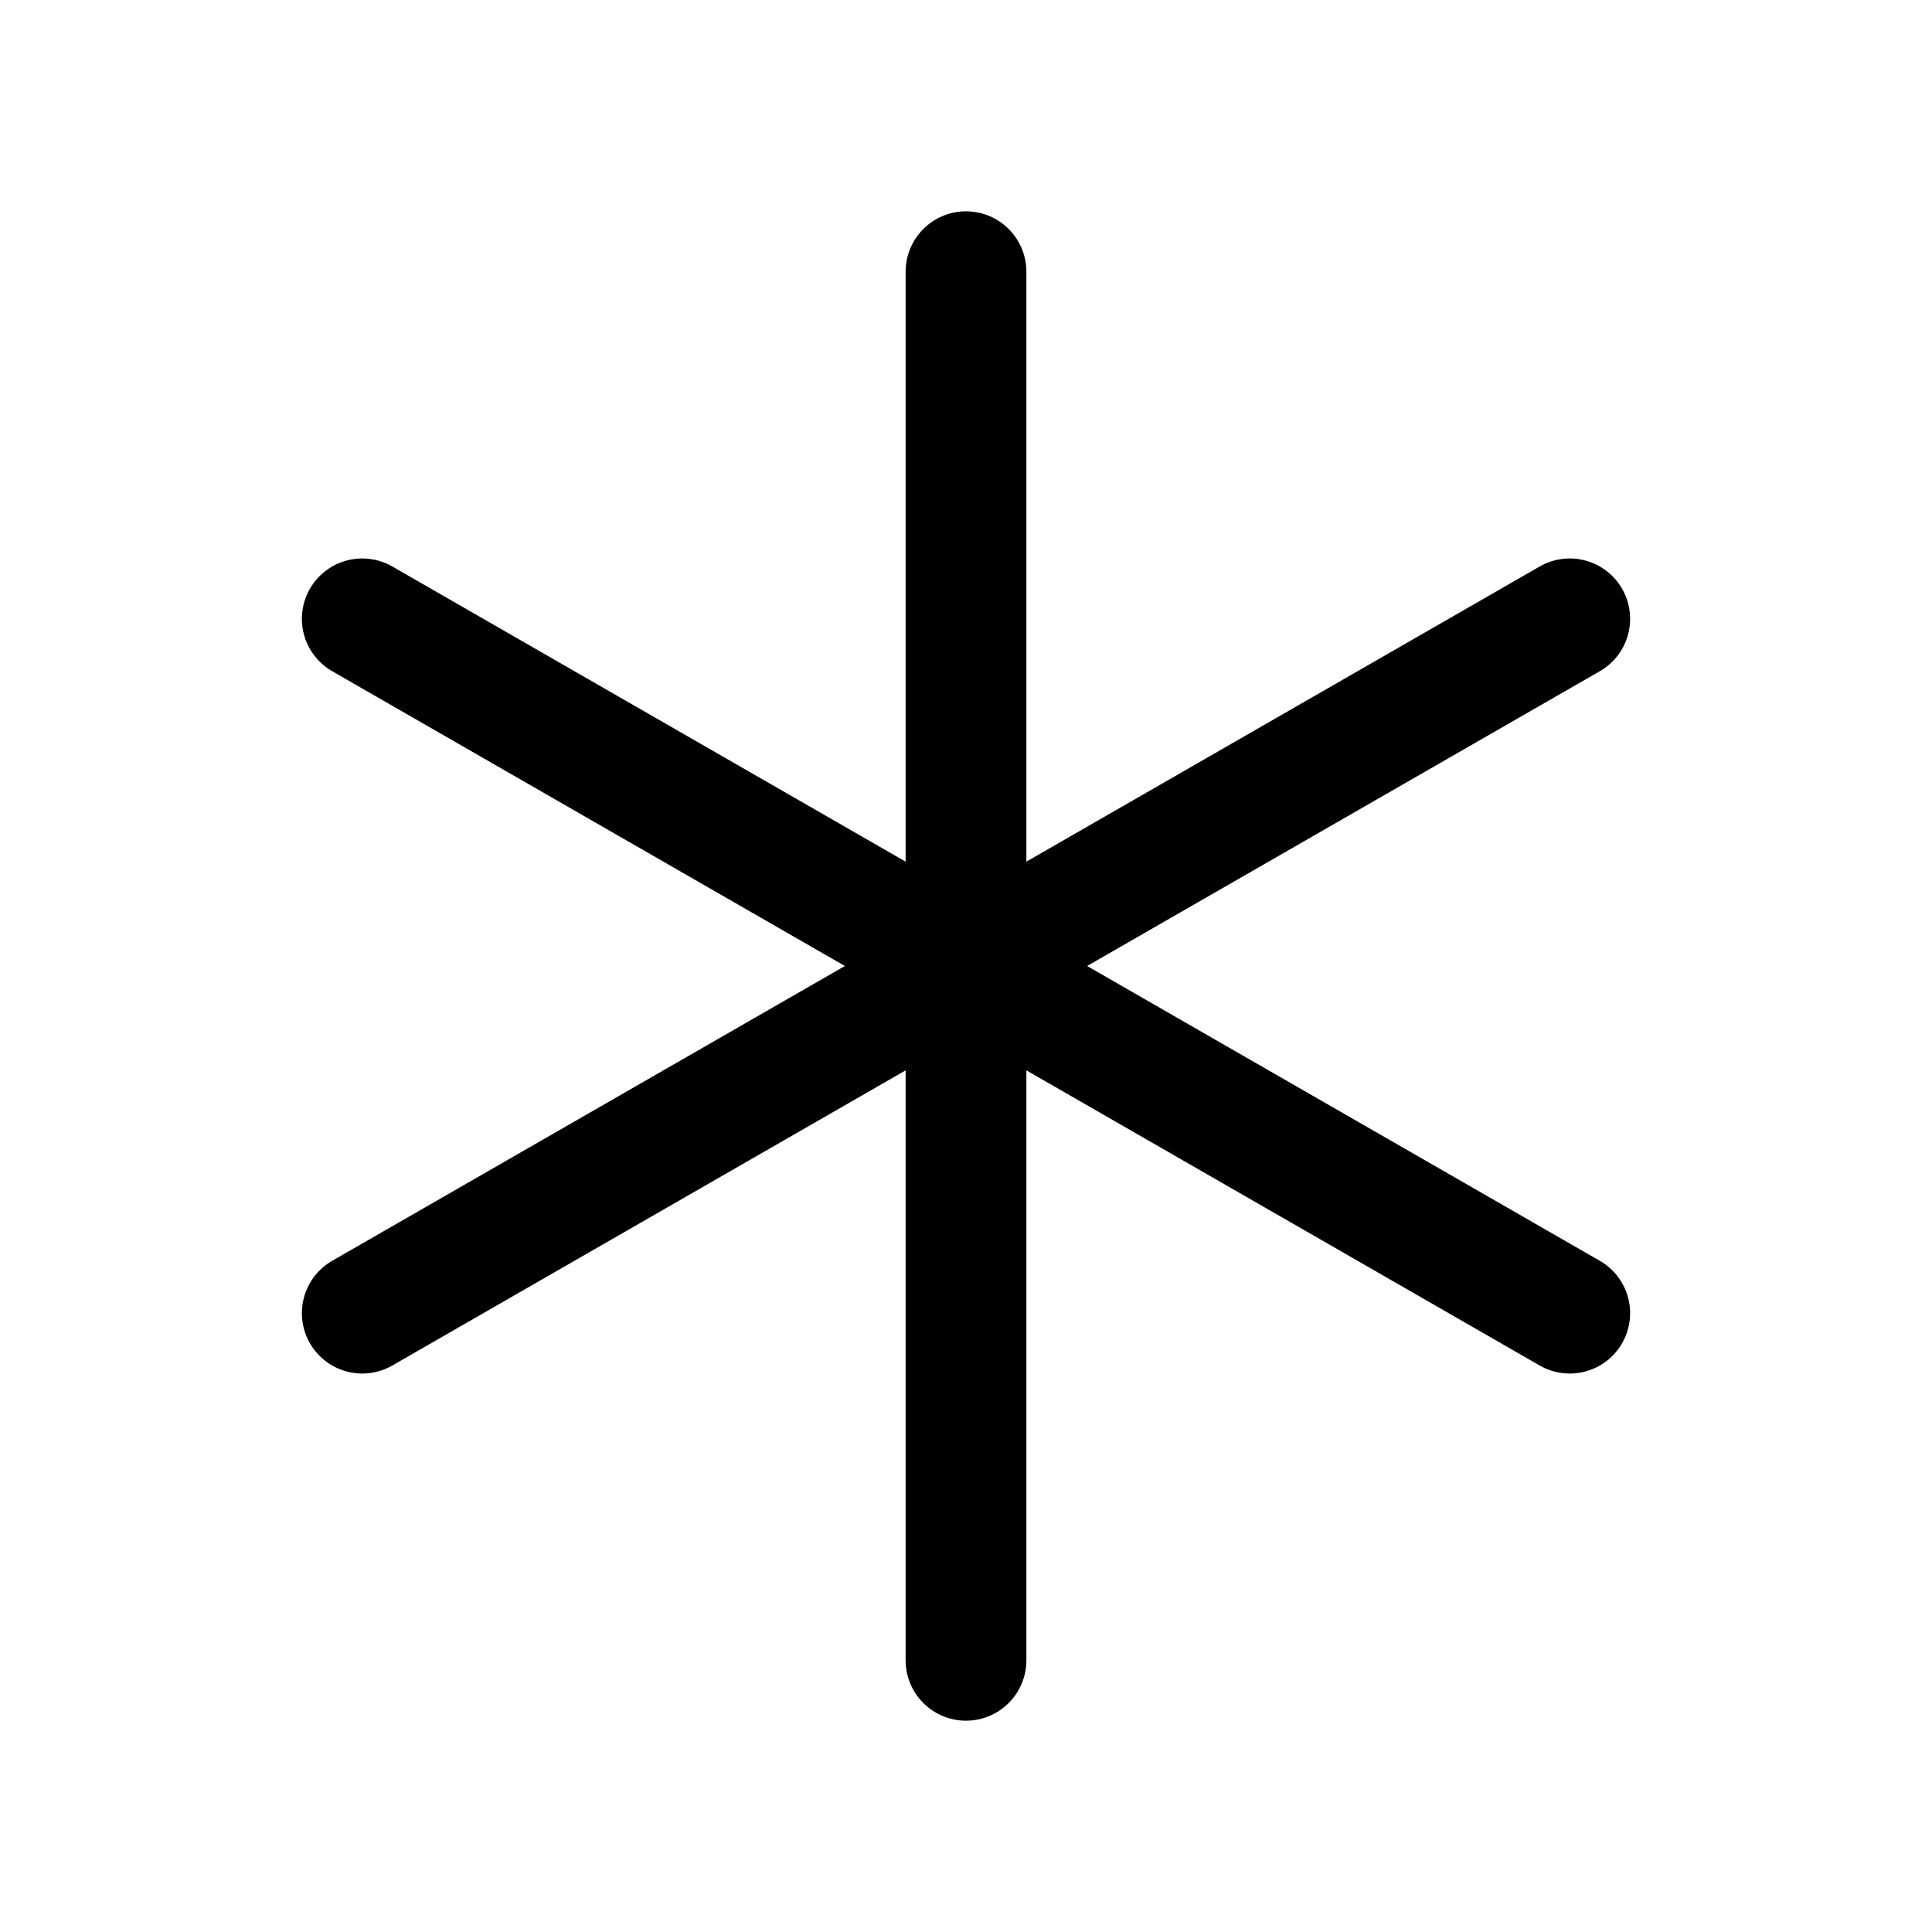
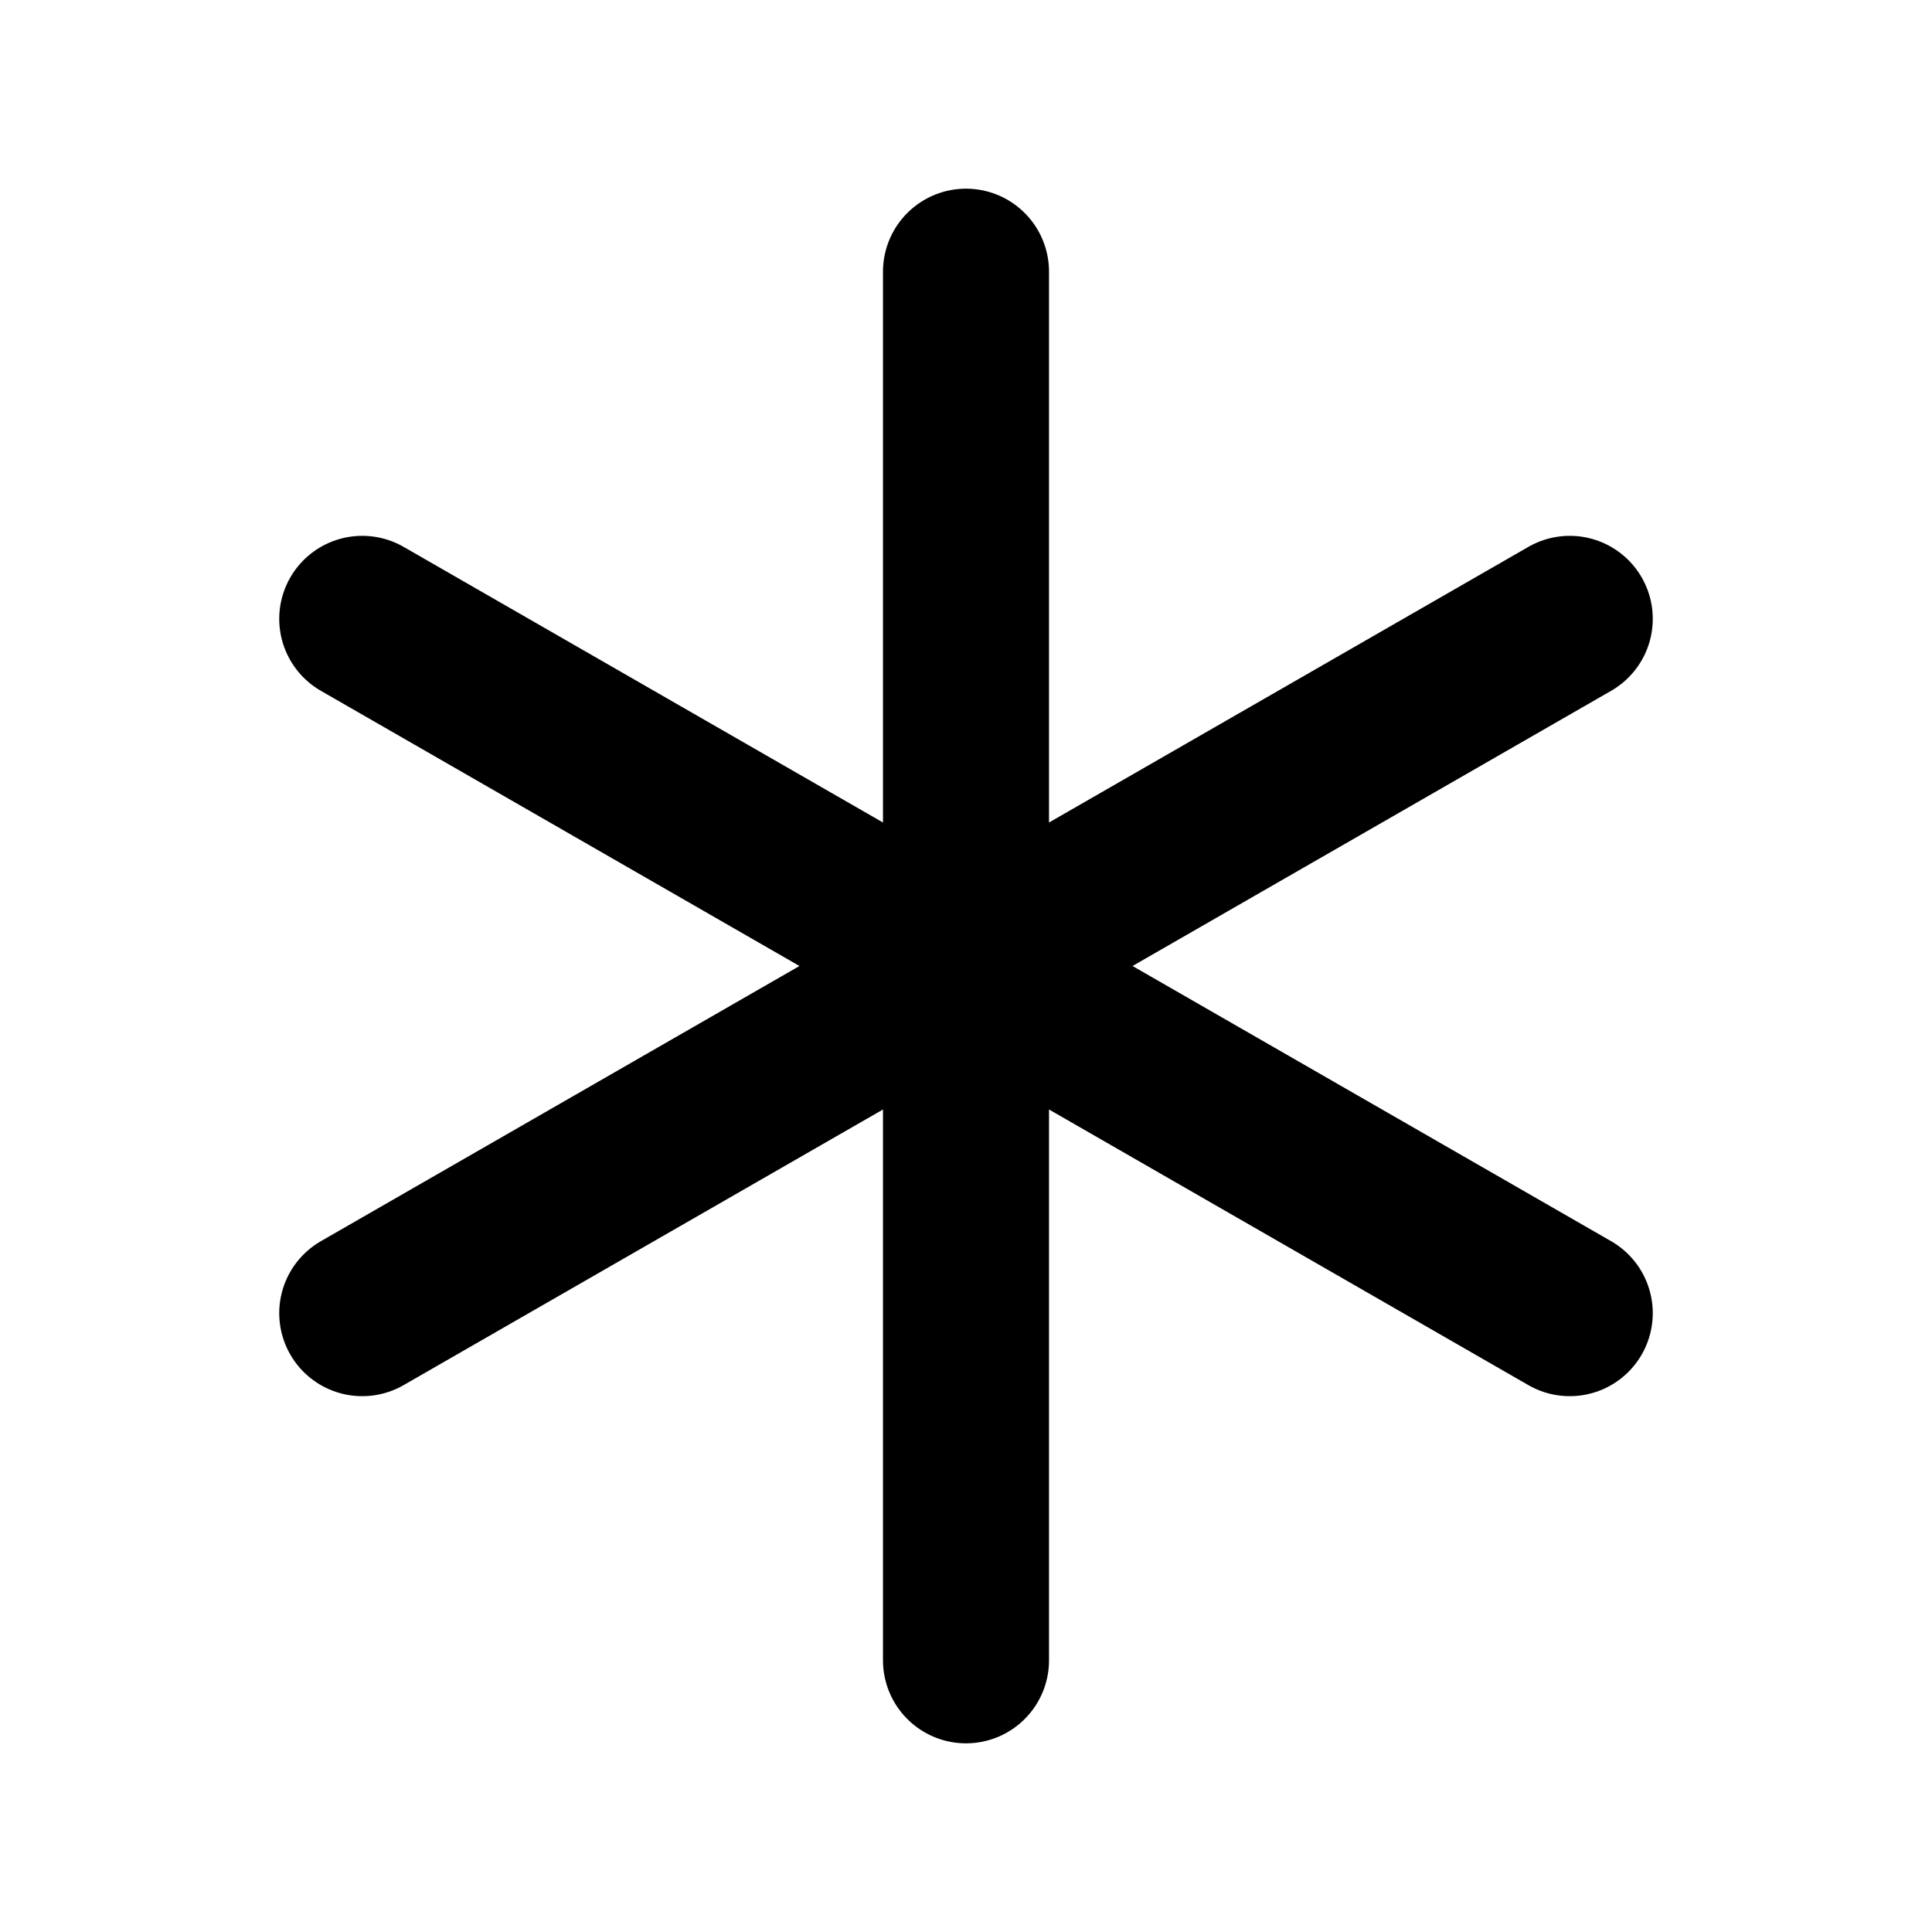
<svg xmlns="http://www.w3.org/2000/svg" width="64" height="64" viewBox="0 0 64 64" role="img" aria-label="Hugo Mini">
-   <path d="M32 9v46M12 20.5l40 23M12 43.5l40-23" fill="none" stroke="#000000" stroke-width="4" stroke-linecap="round" />
+   <path d="M32 9v46M12 20.5l40 23M12 43.5l40-23" fill="none" stroke="#000000" stroke-width="5.5" stroke-linecap="round" />
</svg>
